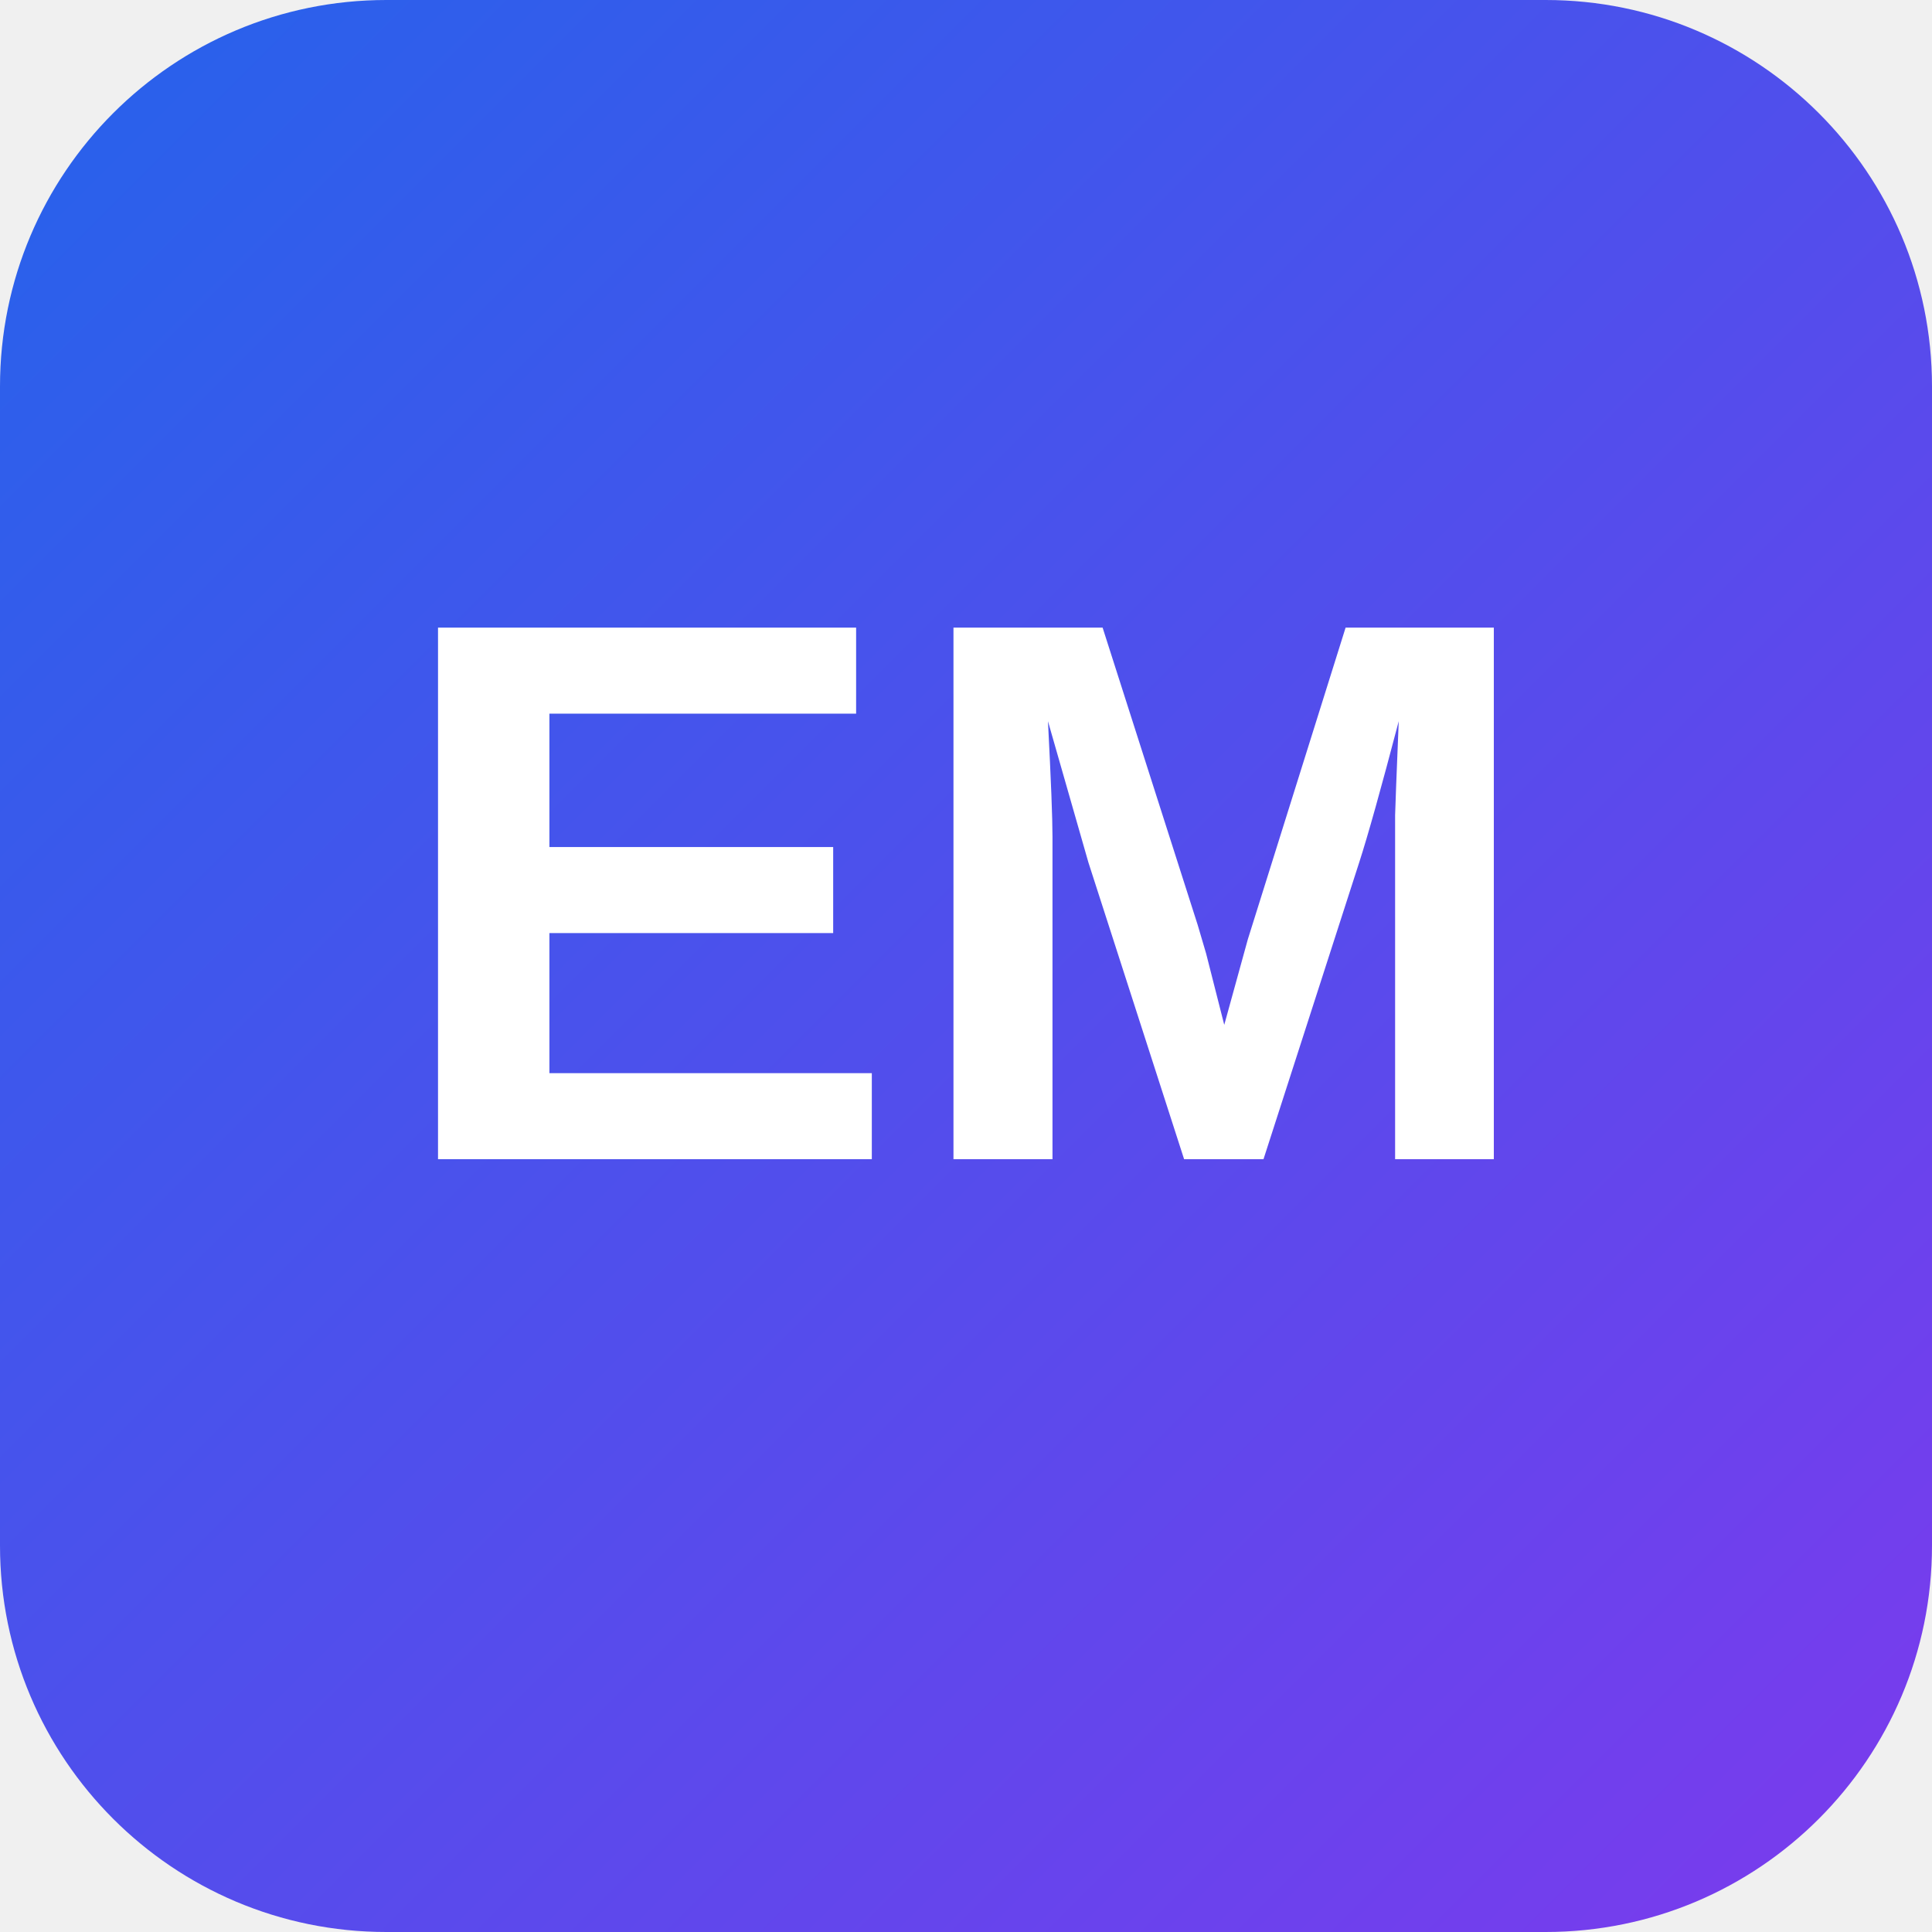
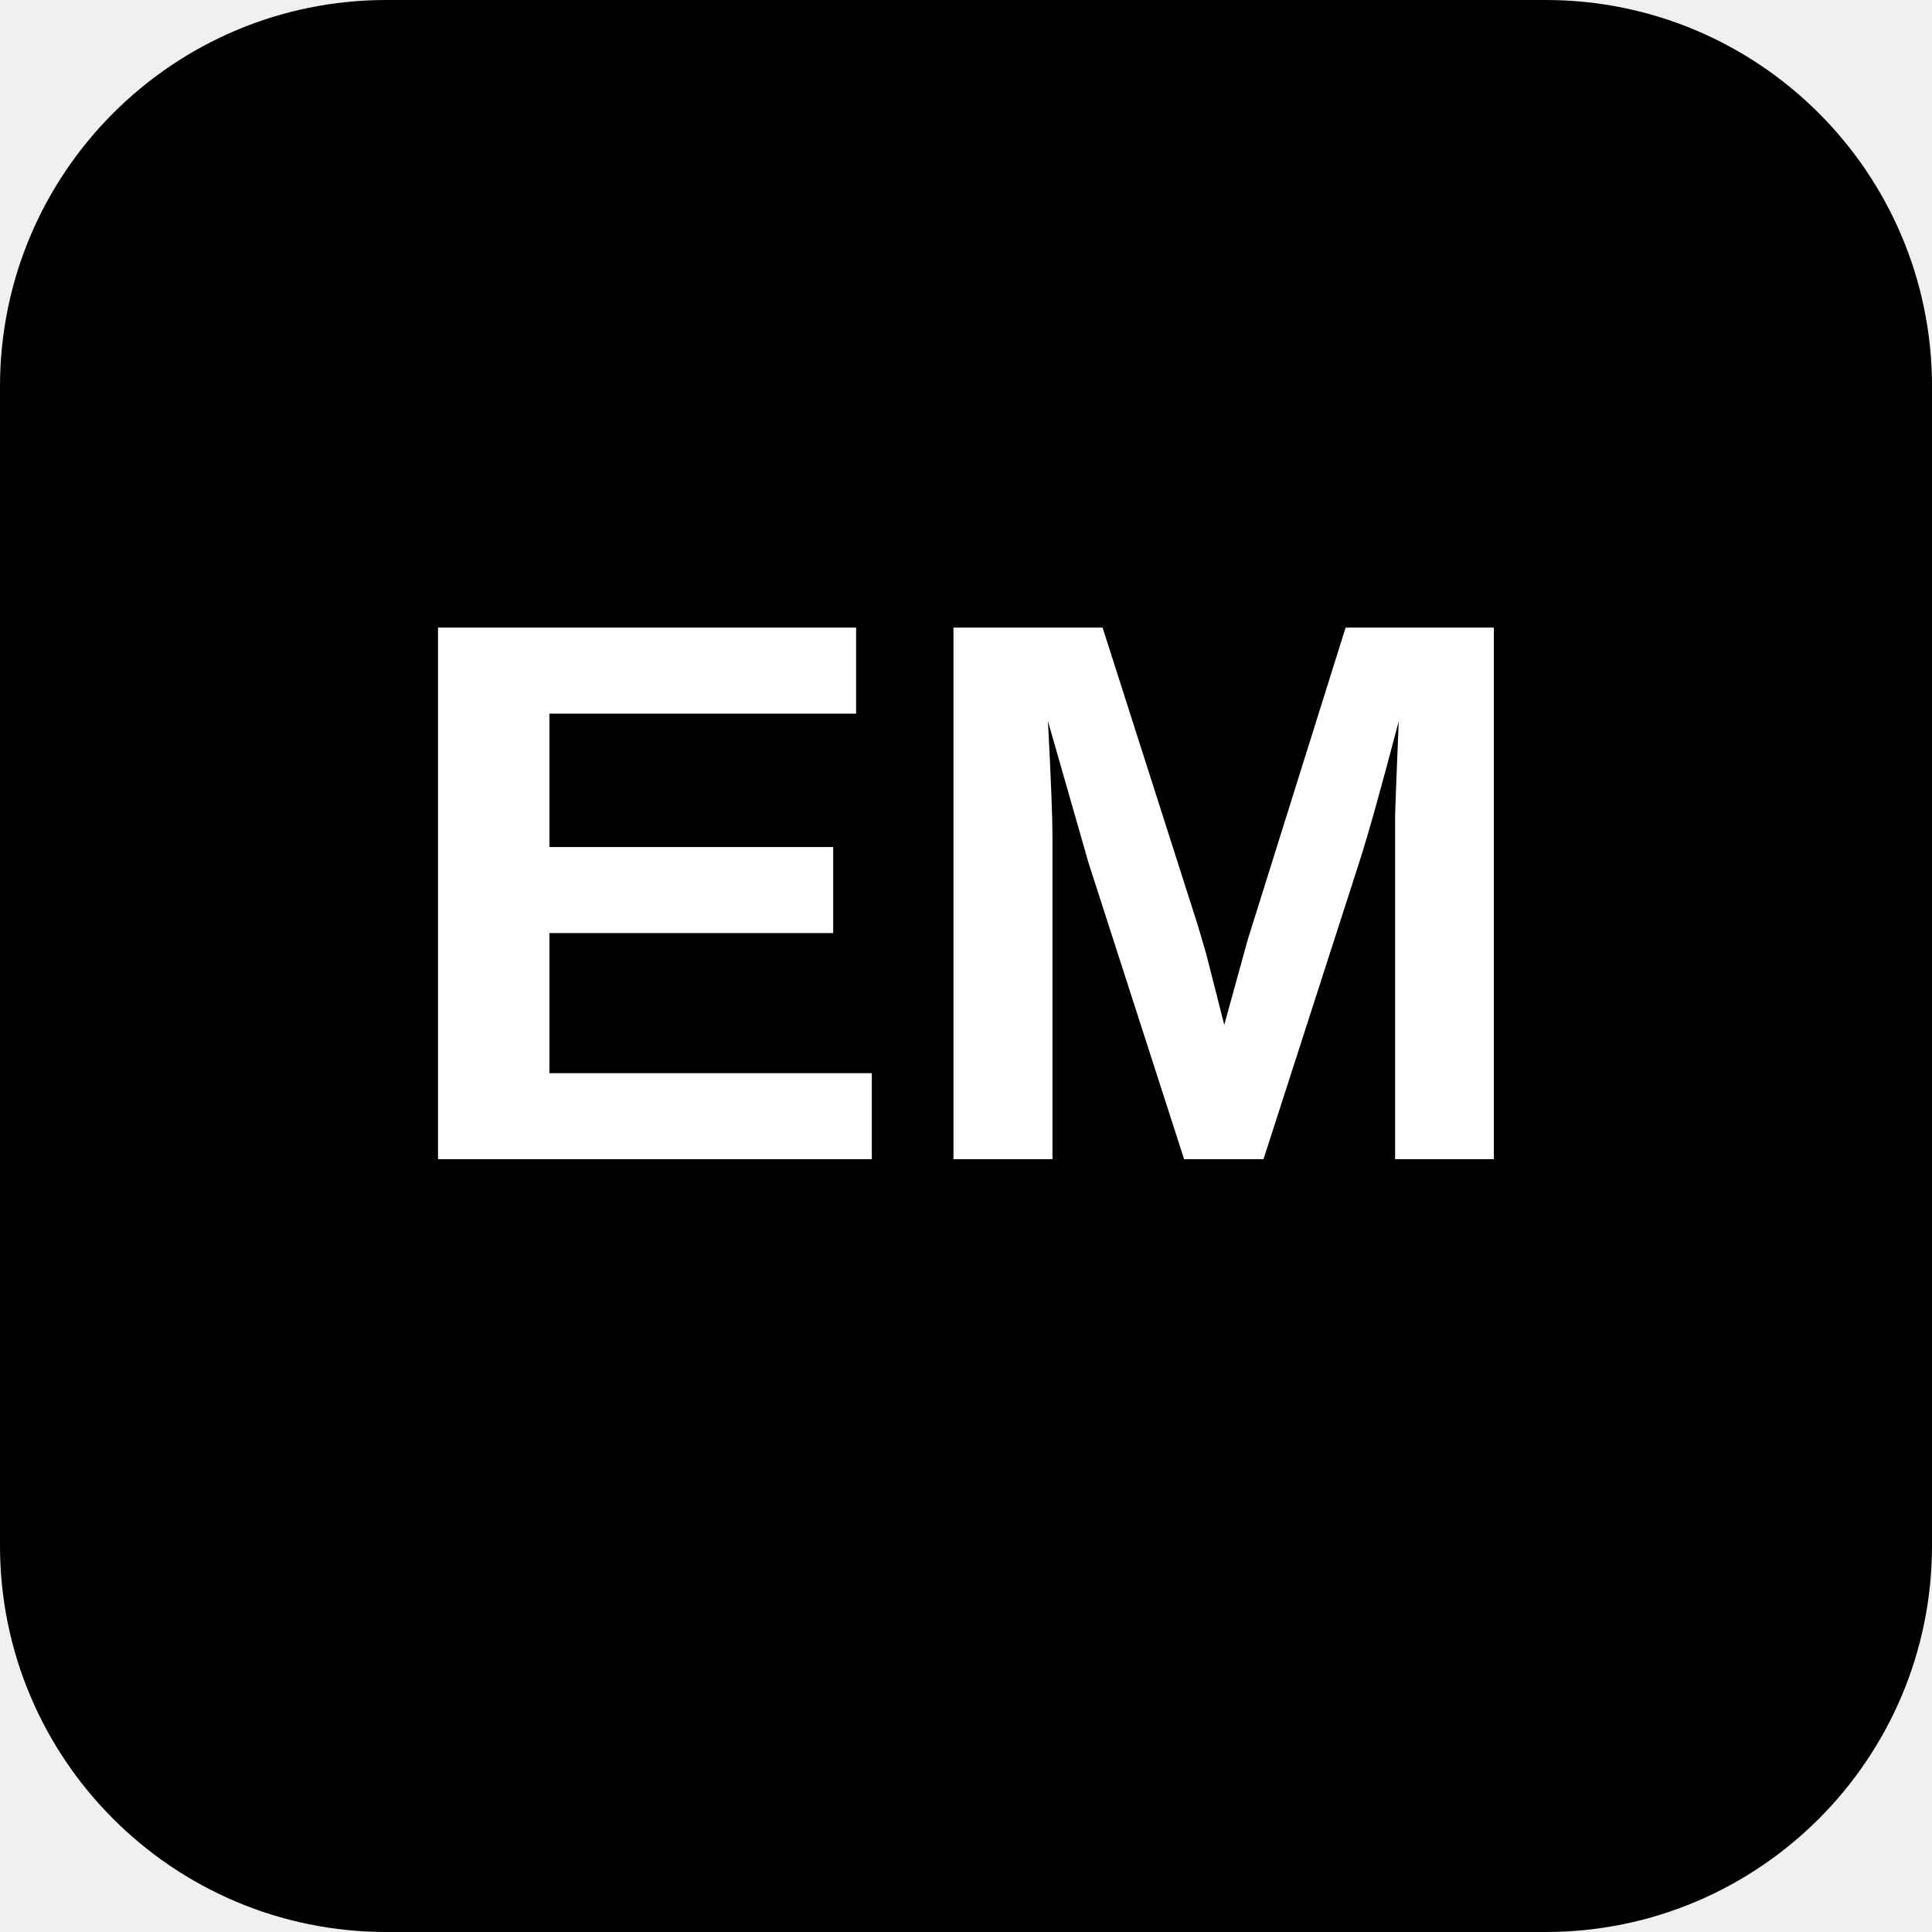
<svg xmlns="http://www.w3.org/2000/svg" viewBox="0 0 100 100">
  <defs>
    <linearGradient id="gradient" x1="0%" y1="0%" x2="100%" y2="100%">
      <stop offset="0%" style="stop-color:#2563eb;stop-opacity:1" />
      <stop offset="100%" style="stop-color:#7c3aed;stop-opacity:1" />
    </linearGradient>
  </defs>
-   <rect width="100" height="100" rx="20" fill="url(#gradient)" />
-   <text x="50" y="60" font-family="Arial, sans-serif" font-size="40" font-weight="bold" text-anchor="middle" fill="white">EM</text>
+   <rect width="100" height="100" rx="20" fill="#000" />
+   <text x="50" y="60" font-family="Arial, sans-serif" font-size="40" font-weight="bold" text-anchor="middle" fill="#fff">EM</text>
</svg>
